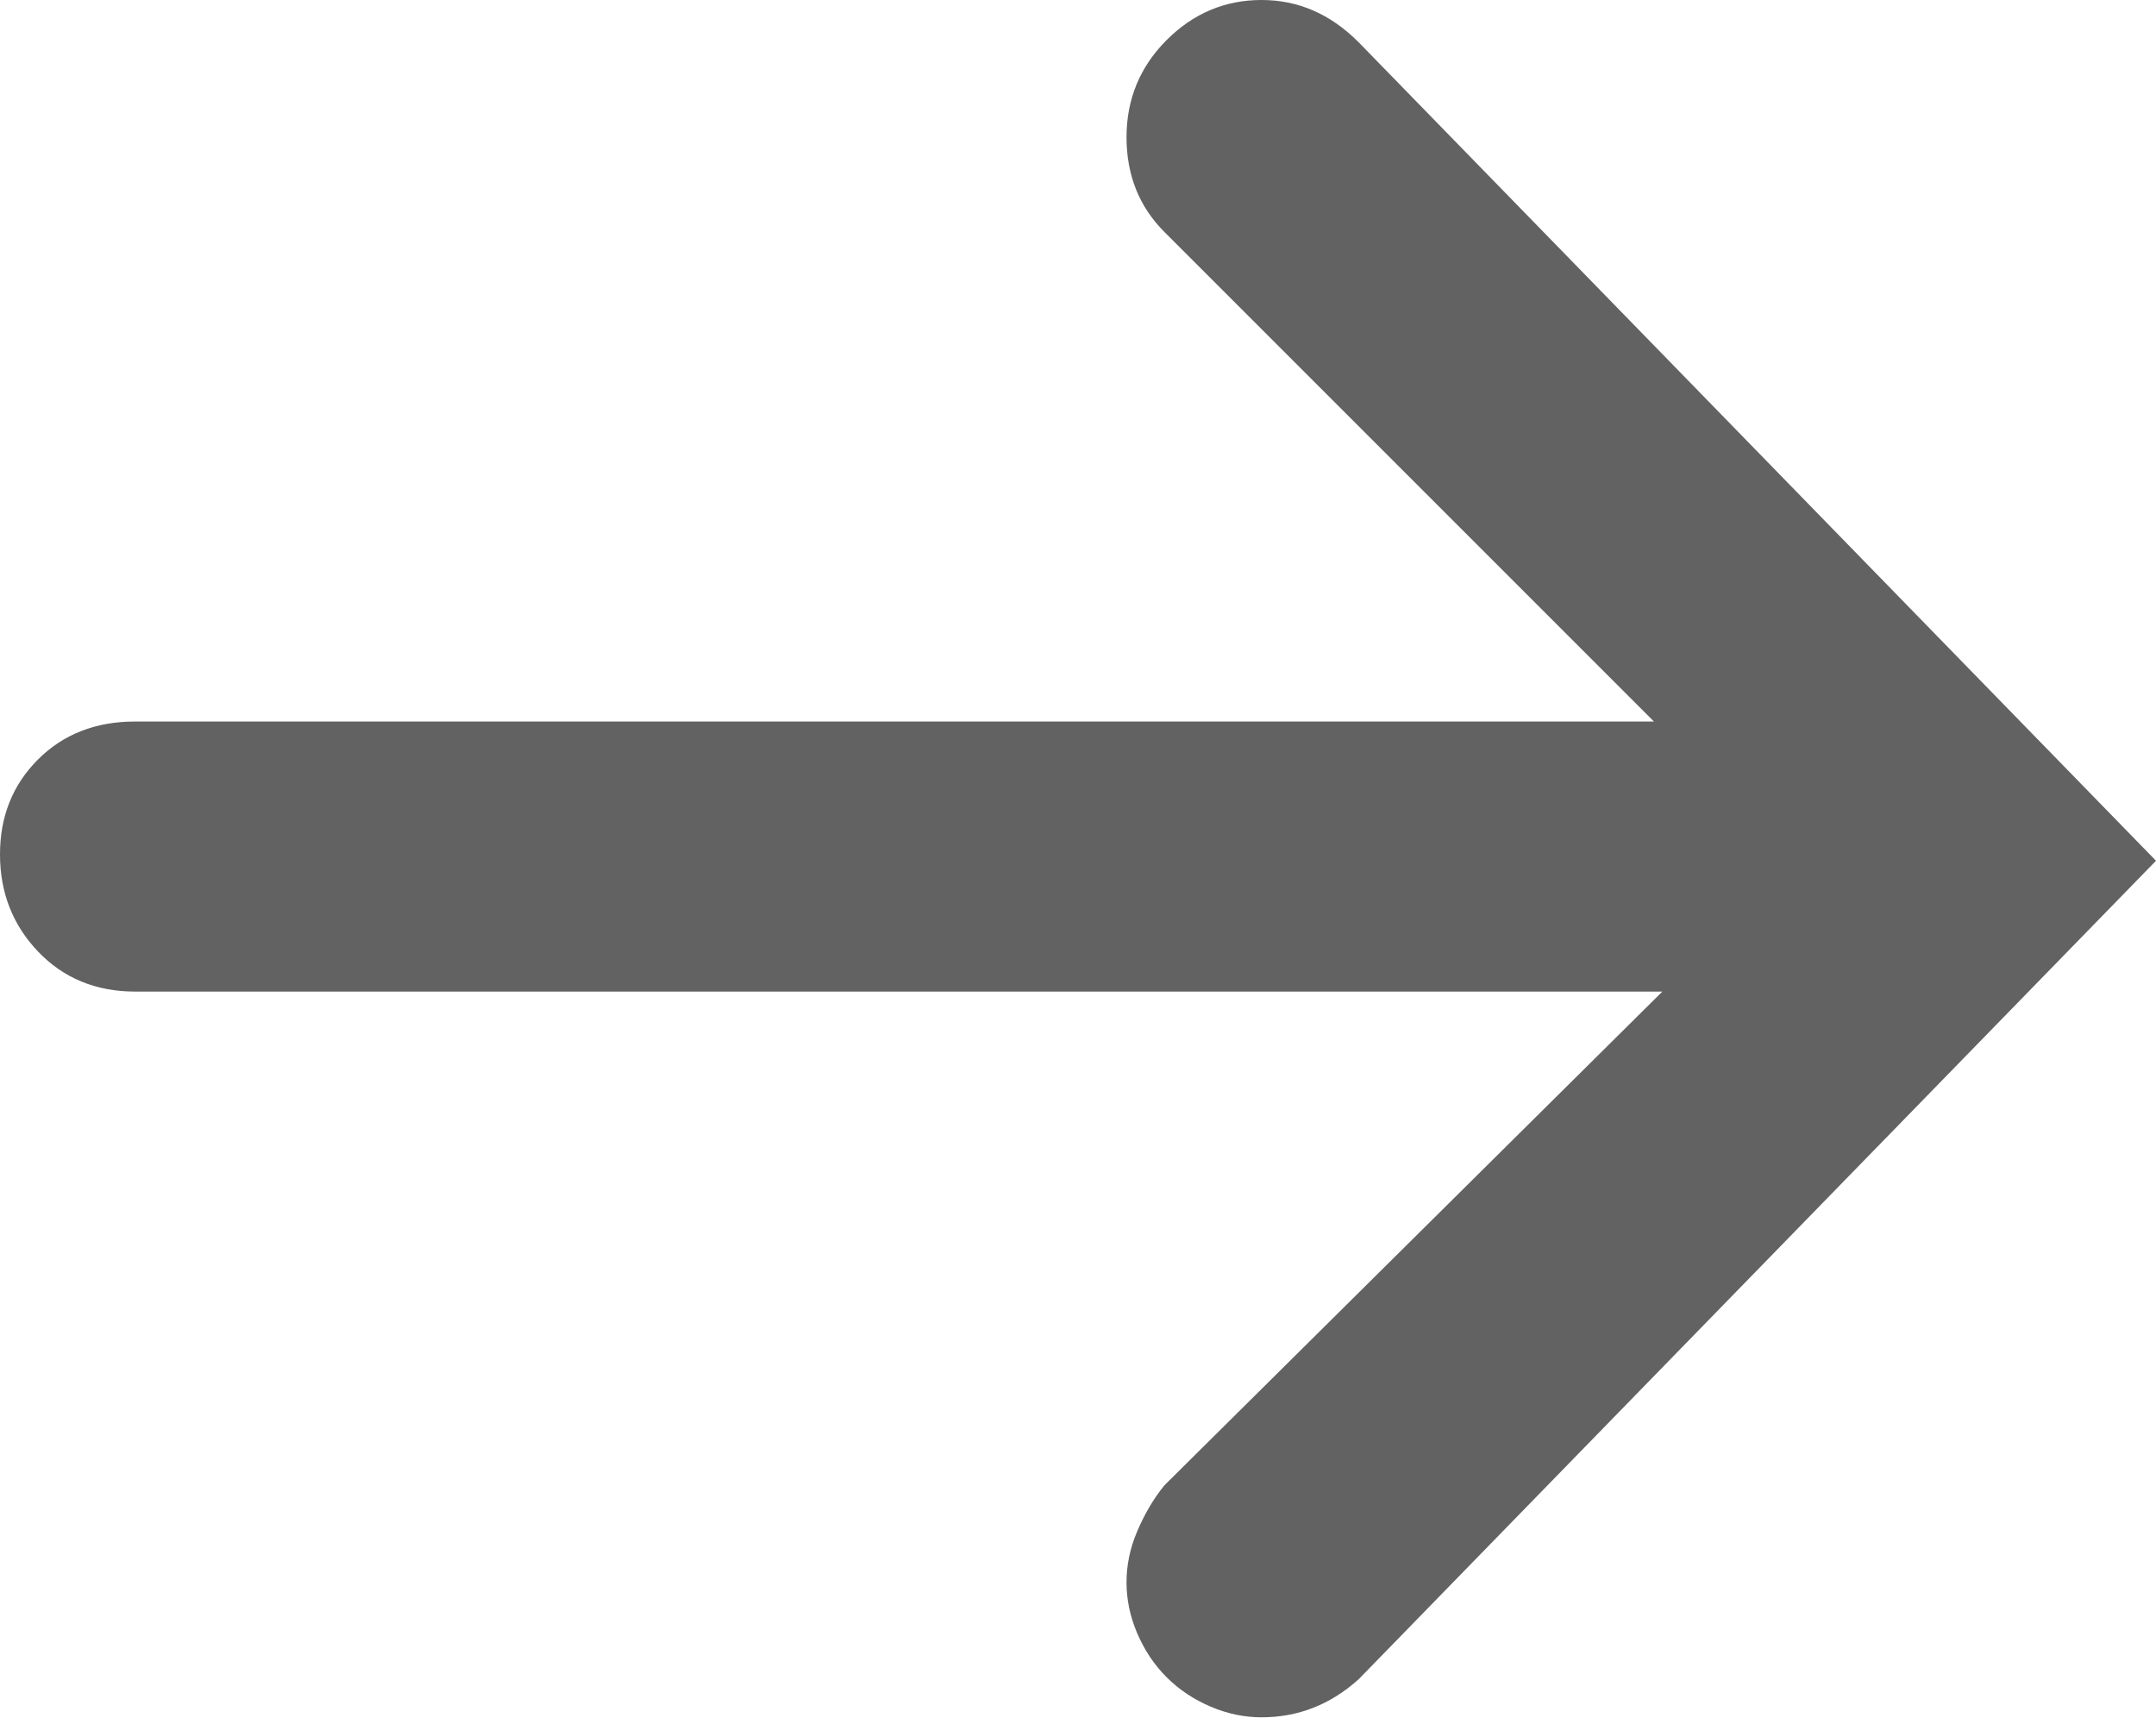
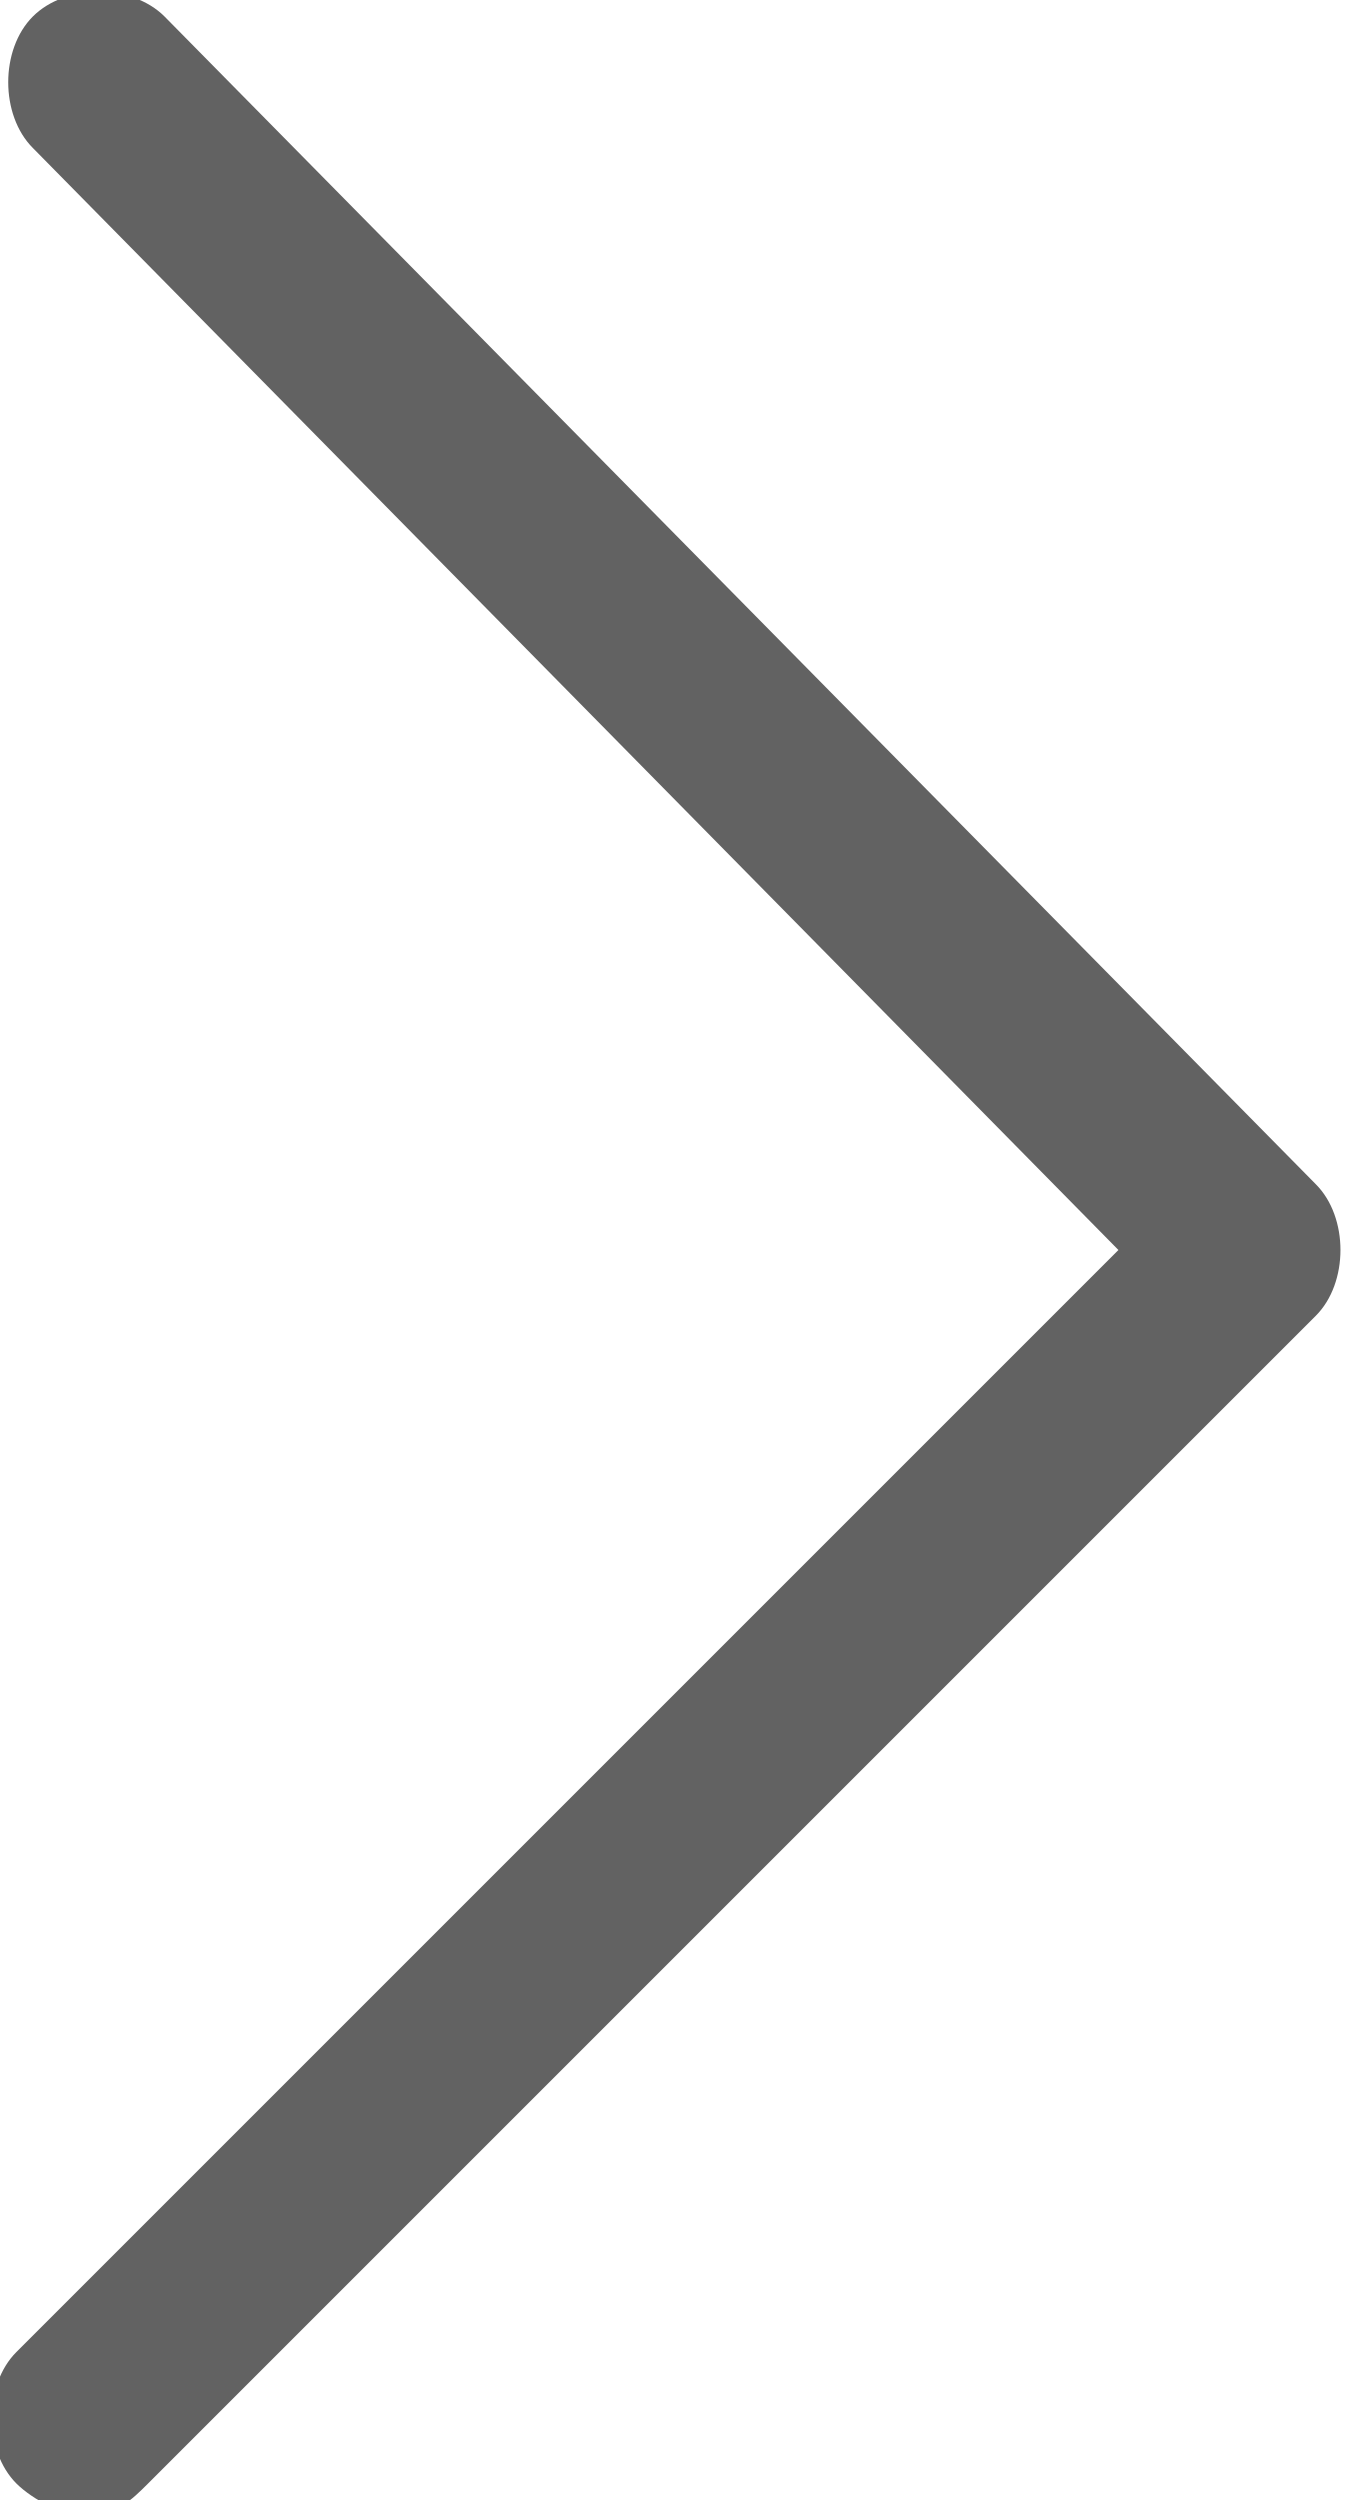
- <svg xmlns="http://www.w3.org/2000/svg" version="1.1" id="Layer_1" x="0px" y="0px" viewBox="0 0 511 407" style="enable-background:new 0 0 511 407;" xml:space="preserve">
+ <svg xmlns="http://www.w3.org/2000/svg" version="1.1" id="Layer_1" x="0px" y="0px" viewBox="0 0 8.2 15.2" style="enable-background:new 0 0 8.2 15.2;" xml:space="preserve">
  <style type="text/css">
	.st0{fill:#626262;}
</style>
-   <path class="st0" d="M276.5,9.5c-6.3,6.3-9.5,14-9.5,23s3,16.5,9,22.5l116,116H32c-9.3,0-17,3-23,9s-9,13.5-9,22.5s3,16.7,9,23  s13.7,9.5,23,9.5h362L276,352c-2.7,3.3-4.8,7-6.5,11s-2.5,8-2.5,12s0.8,8,2.5,12s4,7.5,7,10.5s6.5,5.3,10.5,7s8,2.5,12,2.5  c8.7,0,16.3-3,23-9l189-194L322,10c-6.7-6.7-14.3-10-23-10S282.8,3.2,276.5,9.5z" />
+   <path class="st0" d="M0.9,15.1c-0.1,0.1-0.2,0.2-0.4,0.2c-0.1,0-0.3-0.1-0.4-0.2c-0.2-0.2-0.2-0.6,0-0.8l6.7-6.7L0.2,0.9  c-0.2-0.2-0.2-0.6,0-0.8c0.2-0.2,0.6-0.2,0.8,0L8,7.2C8.2,7.4,8.2,7.8,8,8L0.9,15.1z" />
</svg>
